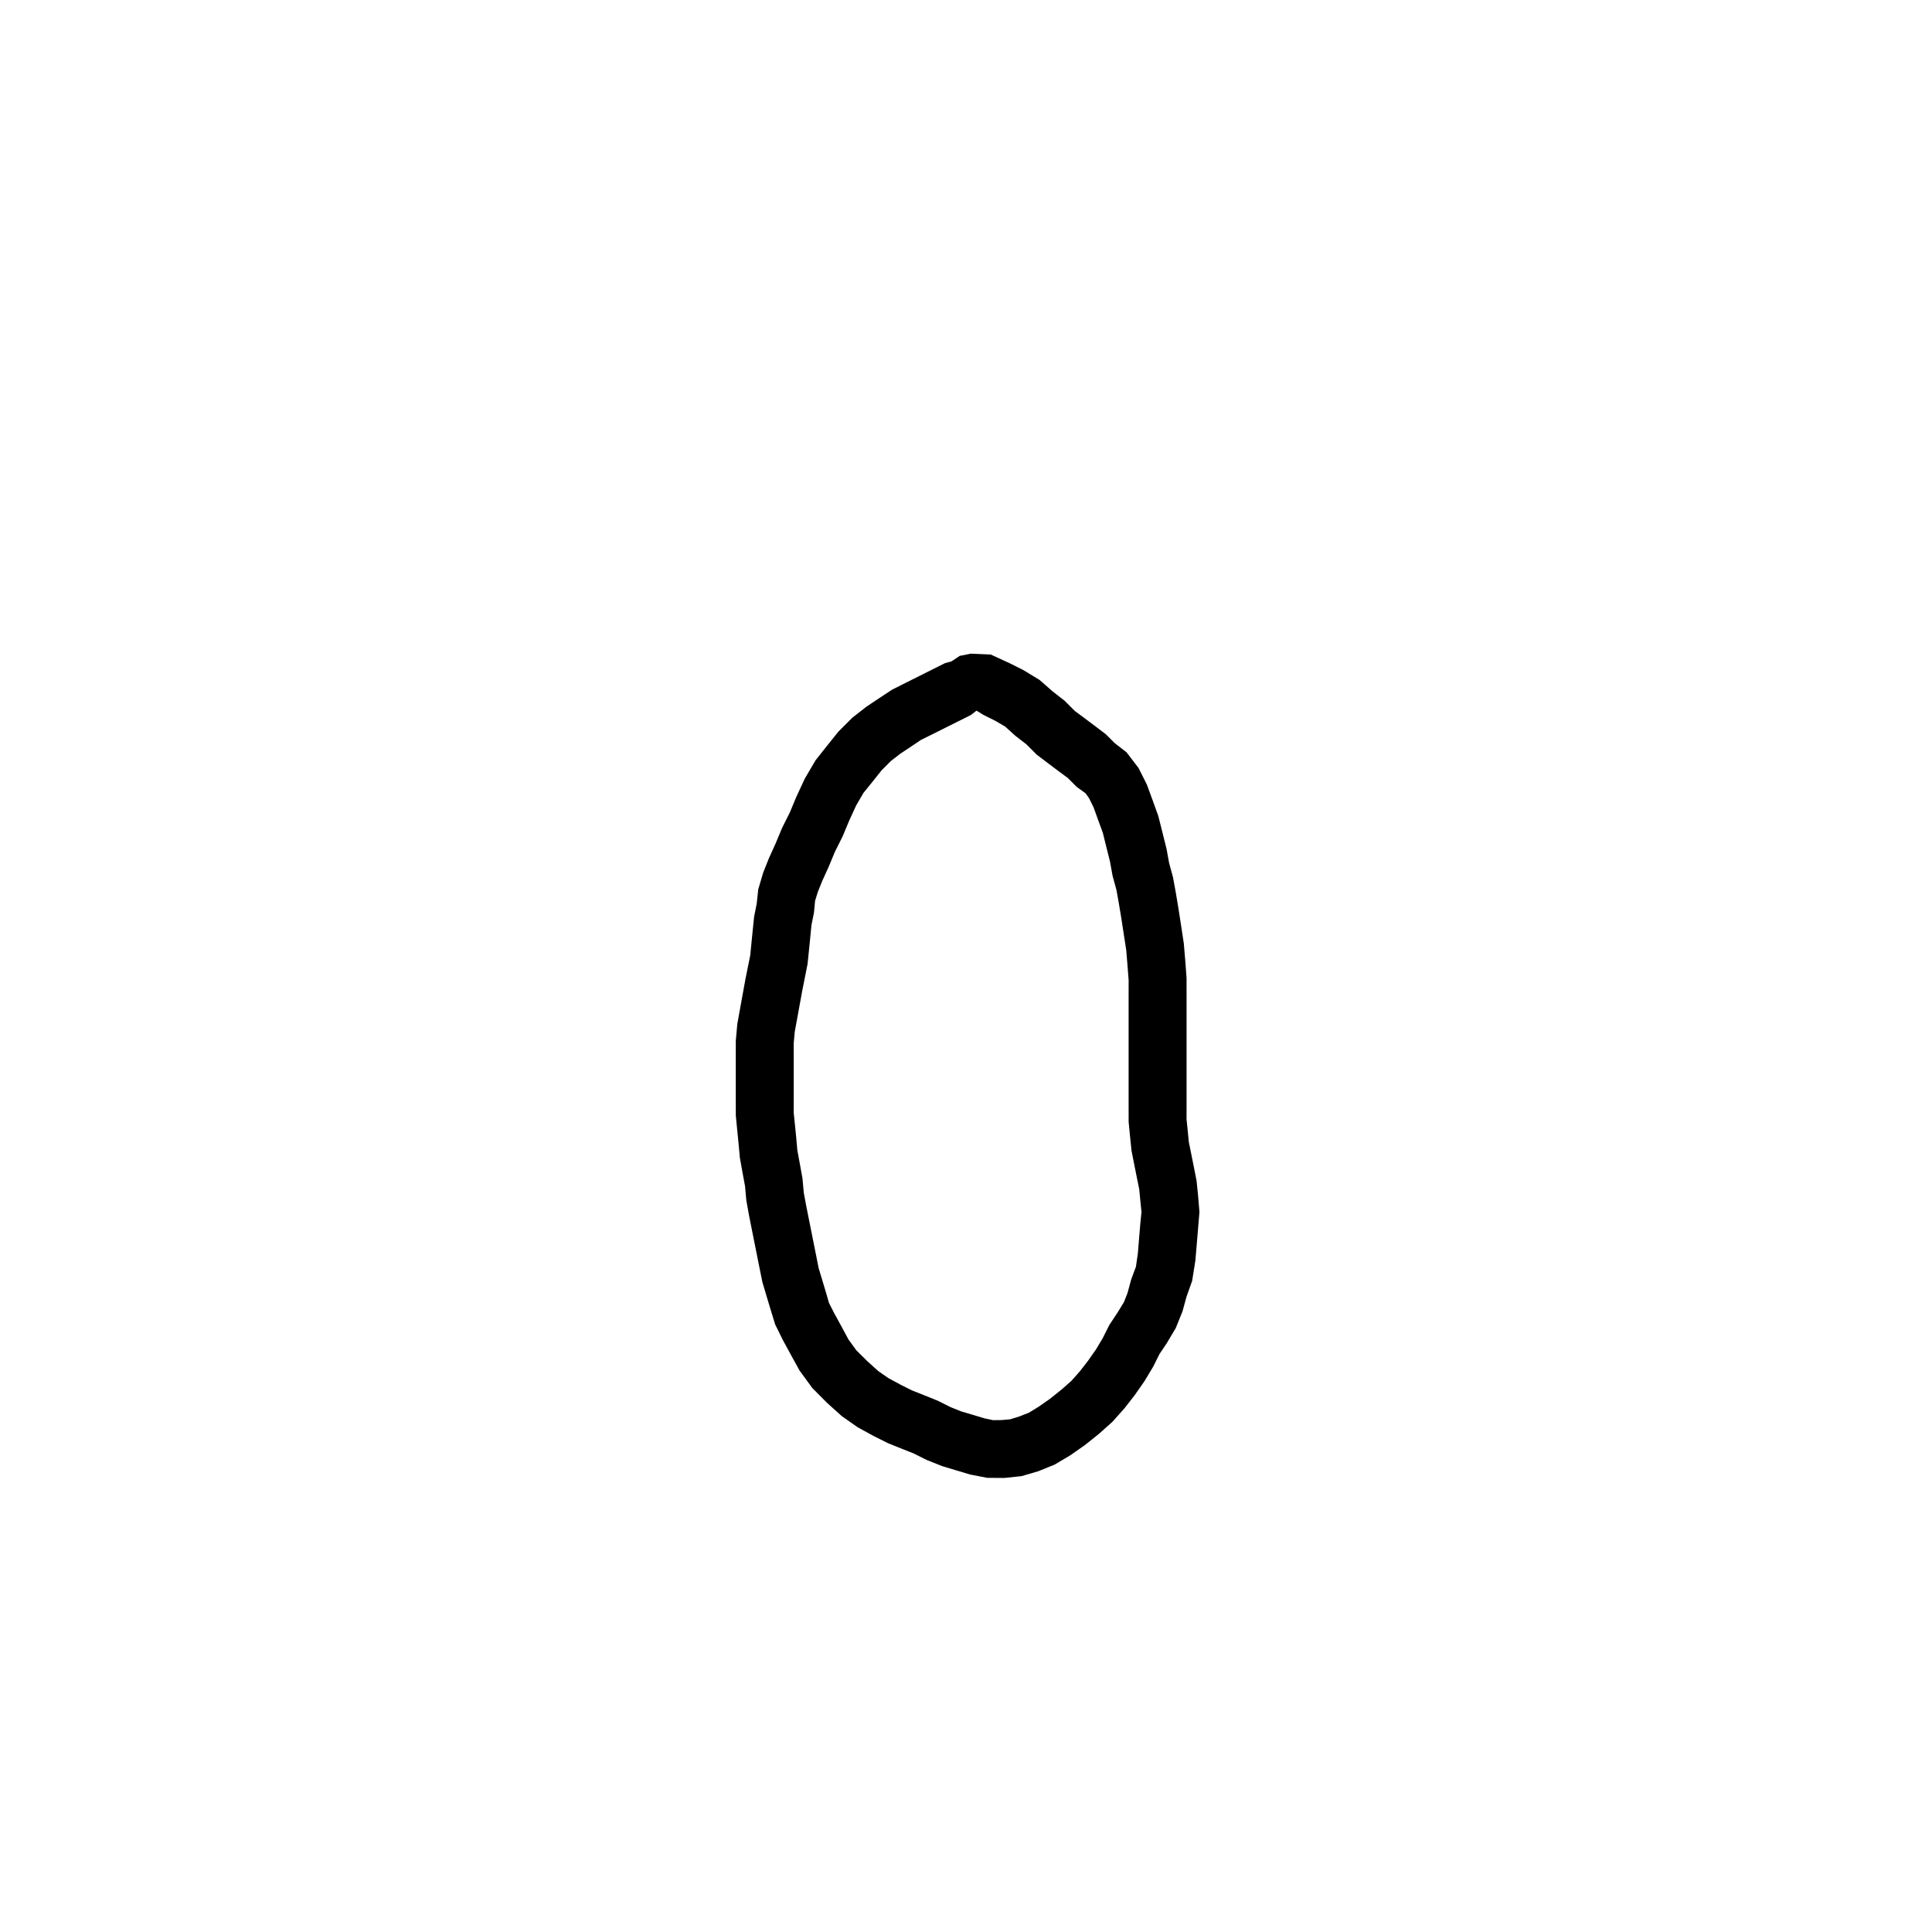
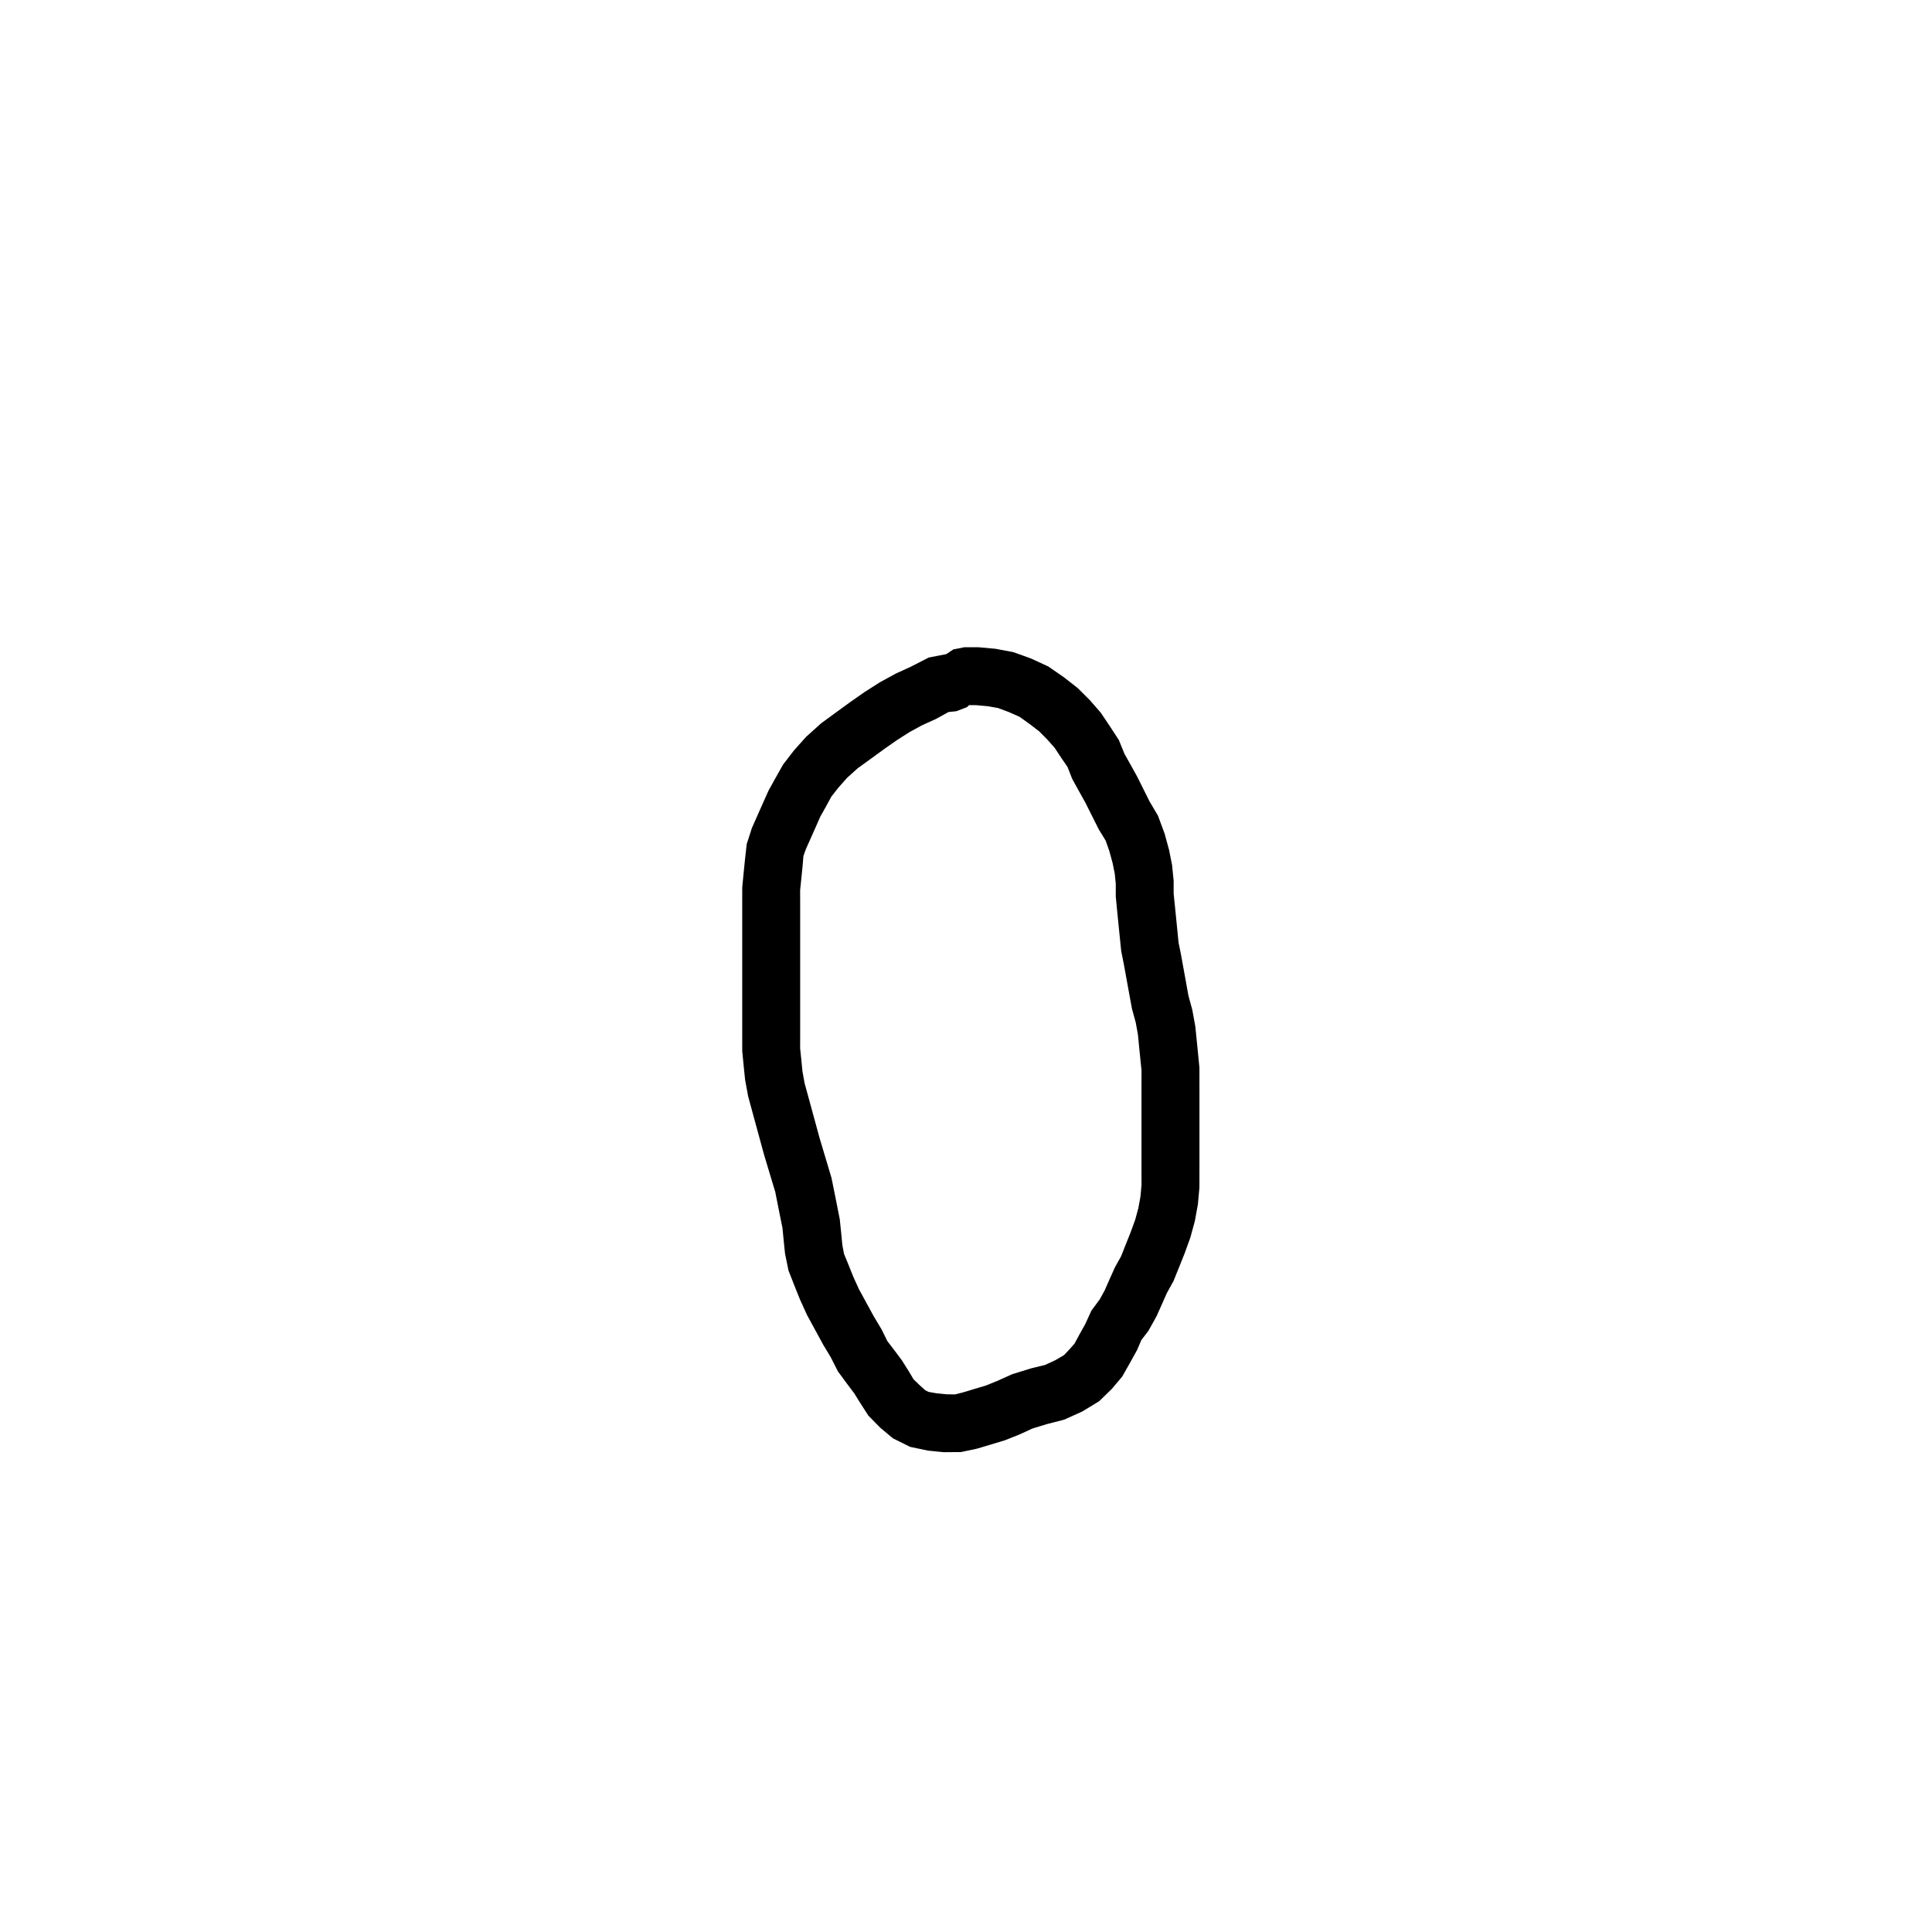
<svg xmlns="http://www.w3.org/2000/svg" viewBox="0 0 300 300" width="300" height="300">
-   <path d="M 150.75 110.5 L 151.659 110.366 L 152.738 111.025 L 154.581 111.943 L 156.081 112.823 L 157.669 114.257 L 159.373 115.574 L 160.987 117.187 L 162.85 118.6 L 164.45 119.8 L 165.803 120.801 L 167.203 122.201 L 168.568 123.182 L 169.11 123.947 L 169.814 125.373 L 170.521 127.338 L 171.245 129.31 L 171.784 131.491 L 172.353 133.756 L 172.762 135.997 L 173.362 138.197 L 173.717 140.171 L 174.107 142.511 L 174.502 145.084 L 174.882 147.536 L 175.064 149.759 L 175.254 152.18 L 175.25 154.4 L 175.25 156.6 L 175.25 158.8 L 175.25 161 L 175.25 163 L 175.25 165.2 L 175.25 167.4 L 175.25 169.6 L 175.25 171.8 L 175.255 174.214 L 175.472 176.448 L 175.7 178.668 L 176.137 180.883 L 176.537 182.883 L 176.9 184.668 L 177.07 186.427 L 177.25 188.2 L 177.067 190.01 L 176.866 192.426 L 176.682 194.664 L 176.384 196.709 L 175.662 198.636 L 175.081 200.777 L 174.525 202.188 L 173.545 203.797 L 172.256 205.745 L 171.207 207.831 L 170.177 209.548 L 168.927 211.331 L 167.693 212.919 L 166.368 214.418 L 164.851 215.758 L 163.05 217.2 L 161.298 218.427 L 159.738 219.375 L 158.263 219.953 L 156.867 220.387 L 155.525 220.506 L 154.198 220.522 L 152.841 220.234 L 151.043 219.69 L 149.237 219.153 L 147.597 218.496 L 145.597 217.496 L 143.421 216.622 L 141.597 215.896 L 139.838 215.014 L 137.919 213.974 L 136.361 212.886 L 134.649 211.338 L 132.967 209.671 L 131.746 207.984 L 130.701 206.045 L 129.536 203.912 L 128.728 202.329 L 128.26 200.707 L 127.66 198.707 L 127.116 196.909 L 126.763 195.117 L 126.363 193.117 L 125.963 191.117 L 125.563 189.117 L 125.171 187.158 L 124.809 185.192 L 124.609 182.992 L 124.177 180.595 L 123.809 178.592 L 123.63 176.573 L 123.428 174.552 L 123.245 172.786 L 123.25 170.8 L 123.25 168.6 L 123.25 166.4 L 123.25 164.2 L 123.246 161.995 L 123.409 160.208 L 123.777 158.205 L 124.177 156.005 L 124.571 153.842 L 124.963 151.883 L 125.4 149.668 L 125.628 147.448 L 125.828 145.448 L 126 143.668 L 126.4 141.668 L 126.563 139.883 L 126.997 138.487 L 127.686 136.773 L 128.677 134.594 L 129.641 132.275 L 130.841 129.875 L 131.869 127.412 L 132.942 125.076 L 134.068 123.135 L 135.464 121.411 L 136.904 119.601 L 138.34 118.163 L 139.785 117.048 L 141.446 115.944 L 143.005 114.894 L 144.762 114.025 L 146.762 113.025 L 148.762 112.025 L 150.762 111.025 L 152.15 109.948 L 153.019 108.423 L 153.239 106.681 L 152.775 104.988 L 151.698 103.6 L 150.173 102.731 L 148.431 102.511 L 146.738 102.975 L 144.738 103.975 L 142.738 104.975 L 140.738 105.975 L 138.495 107.106 L 136.454 108.456 L 134.515 109.752 L 132.36 111.437 L 130.196 113.599 L 128.436 115.789 L 126.632 118.065 L 124.958 120.924 L 123.631 123.788 L 122.659 126.125 L 121.459 128.525 L 120.423 131.006 L 119.414 133.227 L 118.503 135.513 L 117.737 138.117 L 117.5 140.332 L 117.1 142.332 L 116.872 144.552 L 116.672 146.552 L 116.5 148.332 L 116.137 150.117 L 115.729 152.158 L 115.323 154.395 L 114.923 156.595 L 114.491 158.992 L 114.254 161.605 L 114.25 164.2 L 114.25 166.4 L 114.25 168.6 L 114.25 170.8 L 114.255 173.214 L 114.472 175.448 L 114.67 177.427 L 114.891 179.808 L 115.323 182.205 L 115.691 184.208 L 115.891 186.408 L 116.329 188.842 L 116.737 190.883 L 117.137 192.883 L 117.537 194.883 L 117.937 196.883 L 118.384 199.091 L 119.04 201.293 L 119.64 203.293 L 120.372 205.671 L 121.564 208.088 L 122.799 210.355 L 124.154 212.816 L 126.133 215.529 L 128.451 217.863 L 130.739 219.914 L 133.181 221.626 L 135.662 222.986 L 137.903 224.104 L 140.079 224.978 L 141.903 225.704 L 143.903 226.704 L 146.263 227.647 L 148.457 228.31 L 150.659 228.966 L 153.302 229.478 L 155.975 229.494 L 158.633 229.213 L 161.237 228.447 L 163.762 227.425 L 166.202 225.973 L 168.45 224.4 L 170.649 222.642 L 172.732 220.782 L 174.607 218.681 L 176.173 216.669 L 177.723 214.452 L 179.093 212.169 L 180.044 210.255 L 181.155 208.603 L 182.575 206.212 L 183.619 203.623 L 184.238 201.364 L 185.116 198.891 L 185.618 195.736 L 185.834 193.174 L 186.033 190.79 L 186.25 188.2 L 186.03 185.573 L 185.8 183.332 L 185.363 181.117 L 184.963 179.117 L 184.6 177.332 L 184.428 175.552 L 184.245 173.786 L 184.25 171.8 L 184.25 169.6 L 184.25 167.4 L 184.25 165.2 L 184.25 163 L 184.25 161 L 184.25 158.8 L 184.25 156.6 L 184.25 154.4 L 184.246 151.82 L 184.036 149.041 L 183.818 146.464 L 183.398 143.716 L 182.993 141.089 L 182.583 138.629 L 182.138 136.203 L 181.538 134.003 L 181.147 131.844 L 180.516 129.309 L 179.855 126.69 L 178.979 124.262 L 178.086 121.827 L 176.79 119.253 L 174.932 116.818 L 173.097 115.399 L 171.697 113.999 L 169.85 112.6 L 168.25 111.4 L 166.913 110.413 L 165.327 108.826 L 163.431 107.343 L 161.419 105.577 L 158.919 104.057 L 156.762 102.975 L 153.841 101.634 L 150.75 101.5 L 149.028 101.843 L 147.568 102.818 L 146.593 104.278 L 146.25 106 L 146.593 107.722 L 147.568 109.182 L 149.028 110.157 Z" fill="black" fill-rule="nonzero" />
+   <path d="M 149.75 109.5 L 151.536 109.495 L 153.342 109.659 L 154.966 109.941 L 156.646 110.565 L 158.317 111.307 L 159.881 112.423 L 161.373 113.574 L 162.667 114.878 L 163.775 116.134 L 164.806 117.696 L 165.768 119.096 L 166.483 120.926 L 167.616 122.985 L 168.568 124.696 L 169.525 126.612 L 170.607 128.769 L 171.687 130.535 L 172.262 132.164 L 172.772 134.042 L 173.1 135.668 L 173.256 137.225 L 173.256 139.225 L 173.472 141.448 L 173.672 143.448 L 173.872 145.448 L 174.1 147.668 L 174.529 149.842 L 174.923 152.005 L 175.323 154.205 L 175.762 156.597 L 176.362 158.797 L 176.695 160.636 L 176.872 162.448 L 177.072 164.448 L 177.255 166.214 L 177.25 168.2 L 177.25 170.6 L 177.25 173 L 177.25 175.4 L 177.25 177.8 L 177.25 180 L 177.25 182 L 177.255 183.996 L 177.091 185.792 L 176.762 187.603 L 176.262 189.436 L 175.545 191.398 L 174.772 193.329 L 174.083 195.074 L 173.125 196.788 L 172.238 198.772 L 171.525 200.388 L 170.772 201.755 L 169.471 203.518 L 168.525 205.588 L 167.616 207.215 L 166.842 208.651 L 166.052 209.538 L 165.216 210.425 L 163.862 211.214 L 162.272 211.95 L 160.137 212.467 L 157.17 213.387 L 154.777 214.464 L 153.063 215.153 L 151.257 215.69 L 149.405 216.248 L 148.279 216.525 L 146.975 216.506 L 145.418 216.35 L 144.173 216.131 L 143.646 215.856 L 142.812 215.102 L 141.864 214.189 L 141.166 213.015 L 140.058 211.251 L 138.75 209.5 L 137.79 208.253 L 136.893 206.431 L 135.657 204.367 L 134.501 202.245 L 133.375 200.188 L 132.486 198.227 L 131.728 196.329 L 131.06 194.707 L 130.8 193.332 L 130.628 191.552 L 130.4 189.332 L 129.963 187.117 L 129.563 185.117 L 129.116 182.909 L 128.46 180.707 L 127.86 178.707 L 127.277 176.764 L 126.691 174.616 L 126.091 172.416 L 125.491 170.216 L 124.938 168.203 L 124.605 166.364 L 124.428 164.552 L 124.244 162.775 L 124.25 161 L 124.25 159 L 124.25 157 L 124.25 155 L 124.25 152.8 L 124.25 150.6 L 124.25 148.4 L 124.25 146.2 L 124.25 144 L 124.25 142 L 124.25 140 L 124.244 138.225 L 124.428 136.448 L 124.628 134.448 L 124.753 132.927 L 125.144 131.831 L 125.862 130.228 L 126.662 128.428 L 127.375 126.812 L 128.284 125.185 L 129.094 123.696 L 130.207 122.281 L 131.532 120.782 L 133.181 119.298 L 135.197 117.839 L 137.366 116.262 L 139.246 114.944 L 141.239 113.674 L 143.162 112.625 L 145.339 111.637 L 147.288 110.562 L 148.49 110.439 L 150.132 109.818 L 151.412 108.616 L 152.134 107.015 L 152.189 105.26 L 151.568 103.618 L 150.366 102.338 L 148.765 101.616 L 147.01 101.561 L 144.212 102.104 L 141.361 103.563 L 139.138 104.575 L 136.661 105.926 L 134.254 107.456 L 132.134 108.938 L 129.903 110.561 L 127.519 112.302 L 125.168 114.418 L 123.293 116.519 L 121.606 118.704 L 120.416 120.815 L 119.325 122.788 L 118.438 124.772 L 117.638 126.572 L 116.756 128.569 L 115.947 131.073 L 115.672 133.552 L 115.472 135.552 L 115.256 137.775 L 115.25 140 L 115.25 142 L 115.25 144 L 115.25 146.2 L 115.25 148.4 L 115.25 150.6 L 115.25 152.8 L 115.25 155 L 115.25 157 L 115.25 159 L 115.25 161 L 115.256 163.225 L 115.472 165.448 L 115.695 167.636 L 116.162 170.197 L 116.809 172.584 L 117.409 174.784 L 118.009 176.984 L 118.623 179.236 L 119.24 181.293 L 119.84 183.293 L 120.384 185.091 L 120.737 186.883 L 121.137 188.883 L 121.5 190.668 L 121.672 192.448 L 121.9 194.668 L 122.44 197.293 L 123.372 199.671 L 124.214 201.773 L 125.325 204.212 L 126.599 206.555 L 127.843 208.833 L 129.007 210.769 L 130.11 212.947 L 131.55 214.9 L 132.642 216.349 L 133.534 217.785 L 134.836 219.811 L 136.688 221.698 L 138.654 223.344 L 141.327 224.669 L 144.082 225.25 L 146.525 225.494 L 149.221 225.475 L 151.695 224.952 L 153.843 224.31 L 156.037 223.647 L 158.323 222.736 L 160.33 221.813 L 162.563 221.133 L 165.228 220.45 L 168.038 219.186 L 170.684 217.575 L 172.648 215.662 L 174.258 213.749 L 175.484 211.585 L 176.575 209.612 L 177.229 208.082 L 178.328 206.645 L 179.575 204.412 L 180.462 202.428 L 181.175 200.812 L 182.217 198.926 L 183.128 196.671 L 183.955 194.602 L 184.838 192.164 L 185.538 189.597 L 186.009 187.008 L 186.245 184.404 L 186.25 182 L 186.25 180 L 186.25 177.8 L 186.25 175.4 L 186.25 173 L 186.25 170.6 L 186.25 168.2 L 186.245 165.786 L 186.028 163.552 L 185.828 161.552 L 185.605 159.364 L 185.138 156.803 L 184.538 154.603 L 184.177 152.595 L 183.777 150.395 L 183.371 148.158 L 183 146.332 L 182.828 144.552 L 182.628 142.552 L 182.428 140.552 L 182.244 138.775 L 182.244 136.775 L 182 134.332 L 181.528 131.958 L 180.838 129.436 L 179.813 126.665 L 178.493 124.431 L 177.575 122.588 L 176.532 120.504 L 175.484 118.615 L 174.617 117.074 L 173.732 114.904 L 172.294 112.704 L 170.925 110.666 L 169.233 108.722 L 167.327 106.826 L 165.219 105.177 L 162.783 103.493 L 160.054 102.235 L 157.334 101.259 L 154.558 100.741 L 151.964 100.505 L 149.75 100.5 L 148.028 100.843 L 146.568 101.818 L 145.593 103.278 L 145.25 105 L 145.593 106.722 L 146.568 108.182 L 148.028 109.157 Z" fill="black" fill-rule="nonzero" />
</svg>
